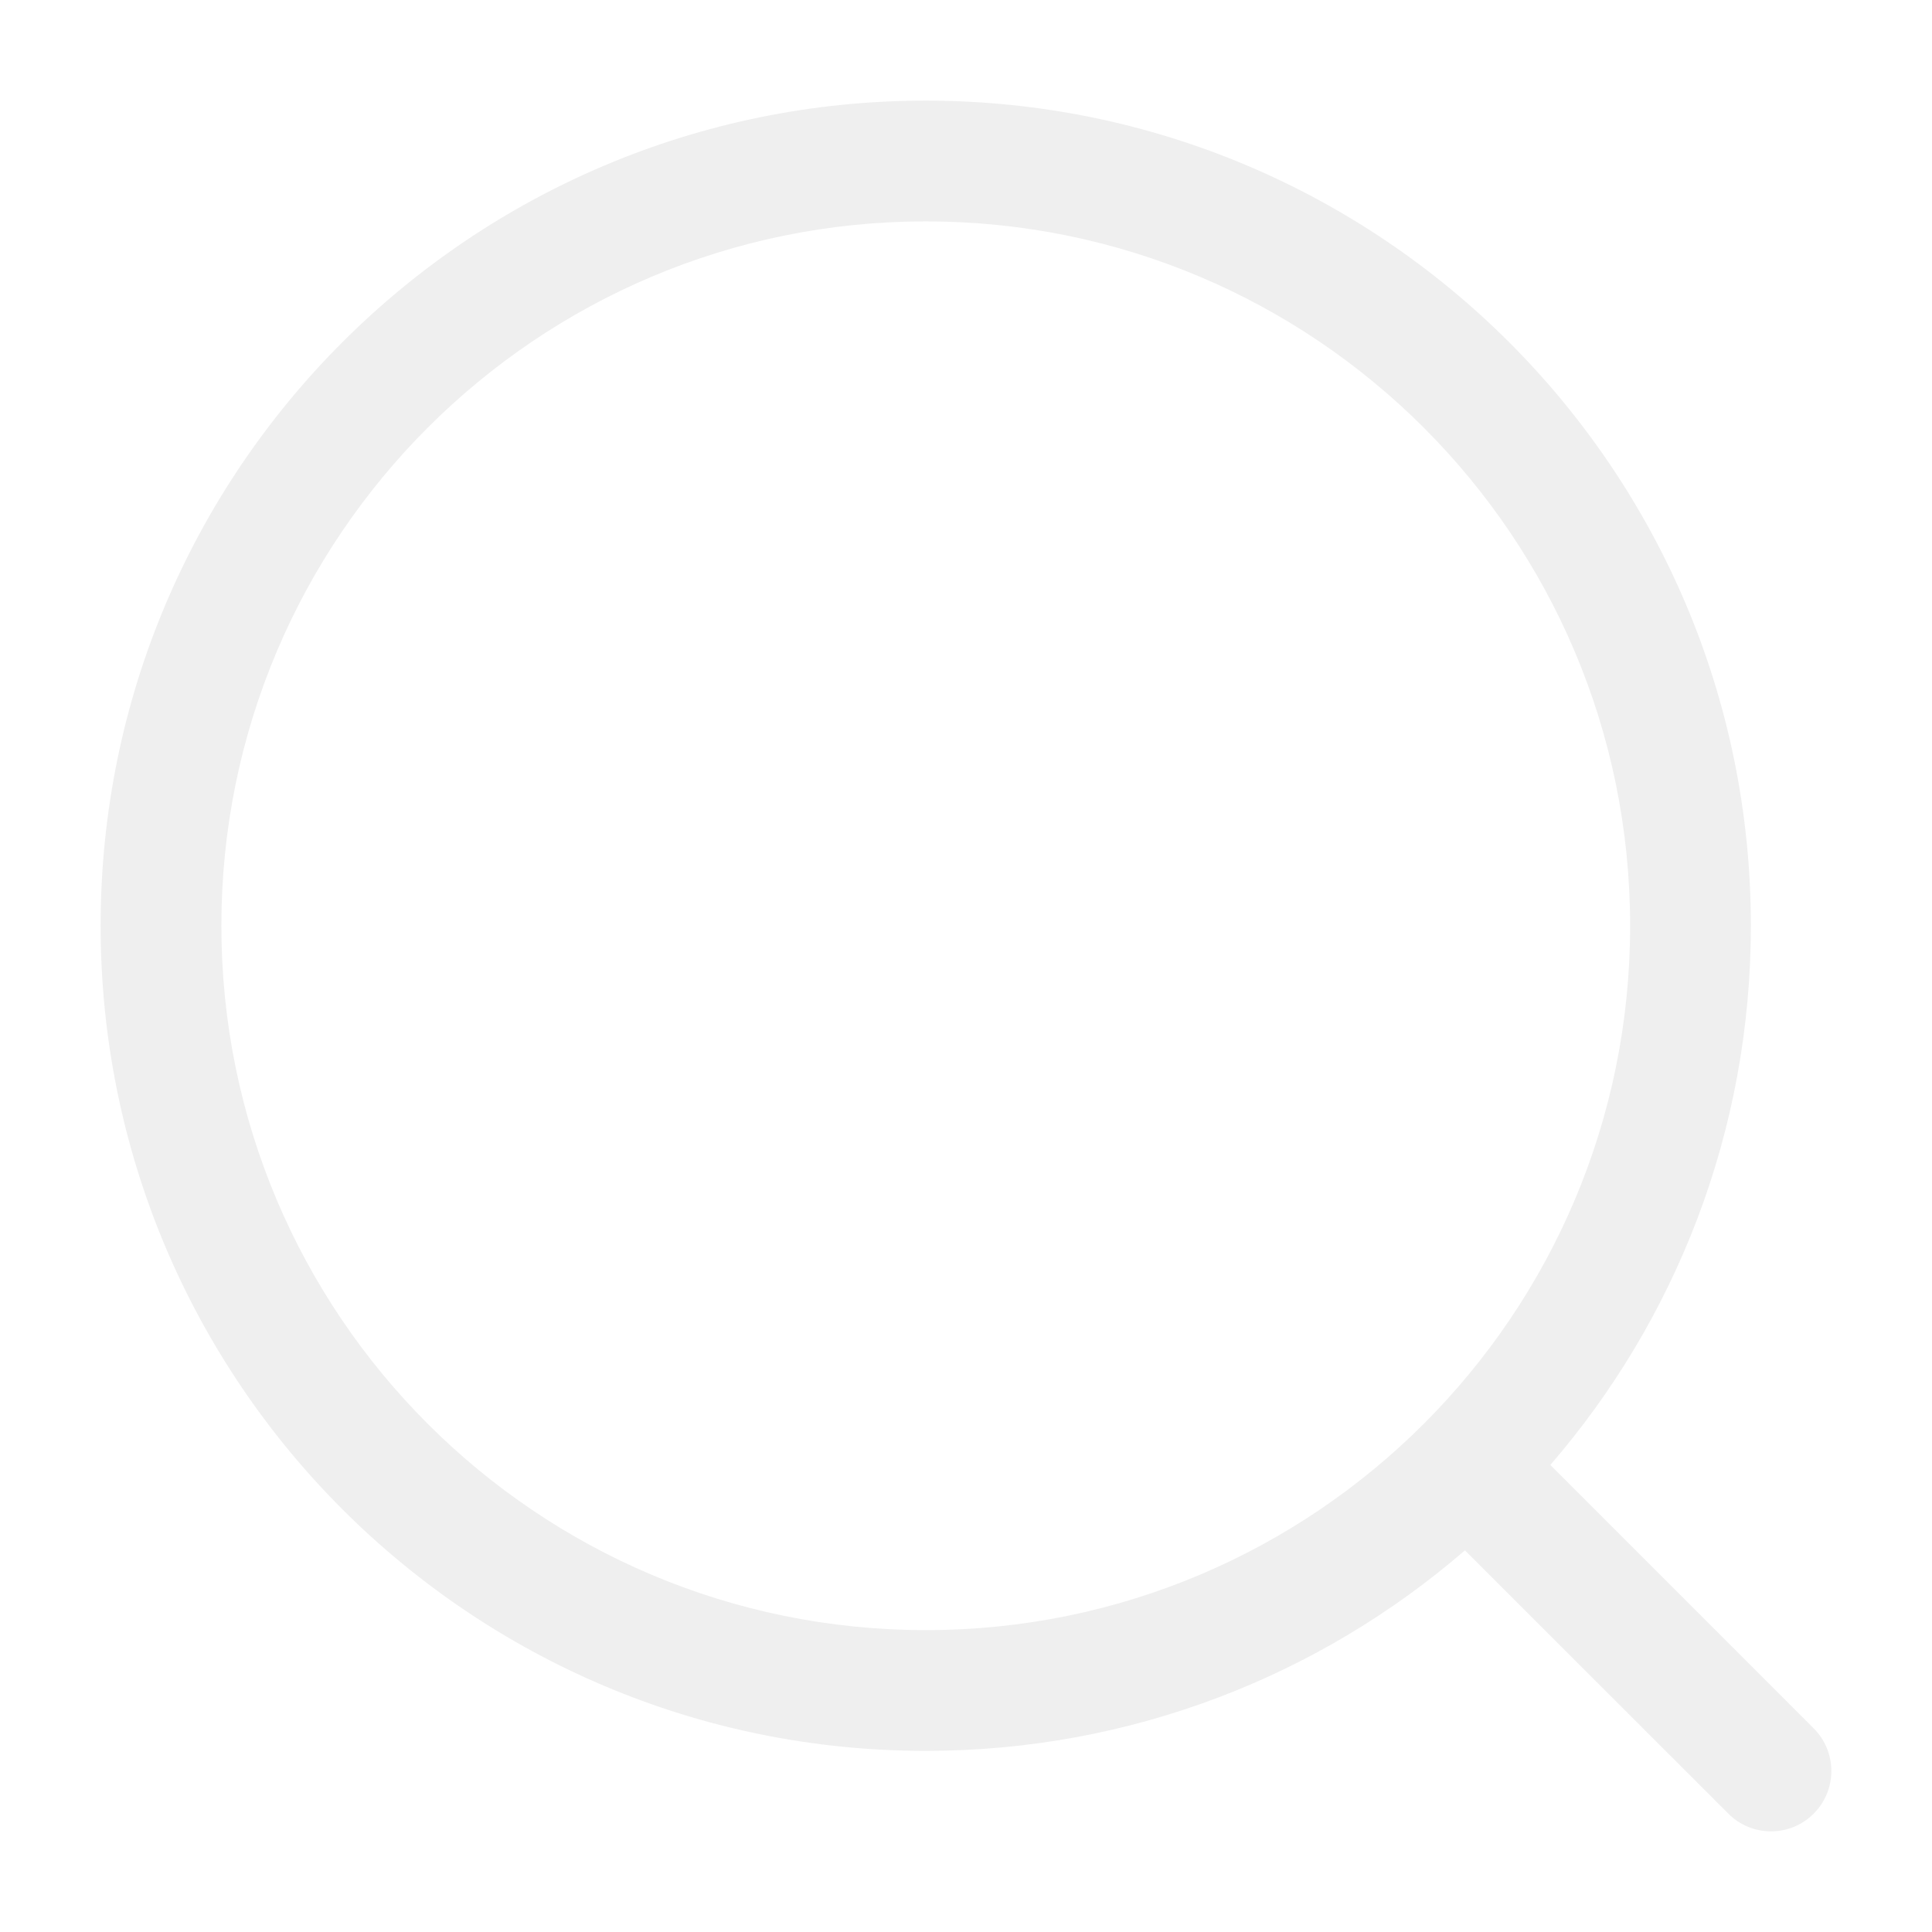
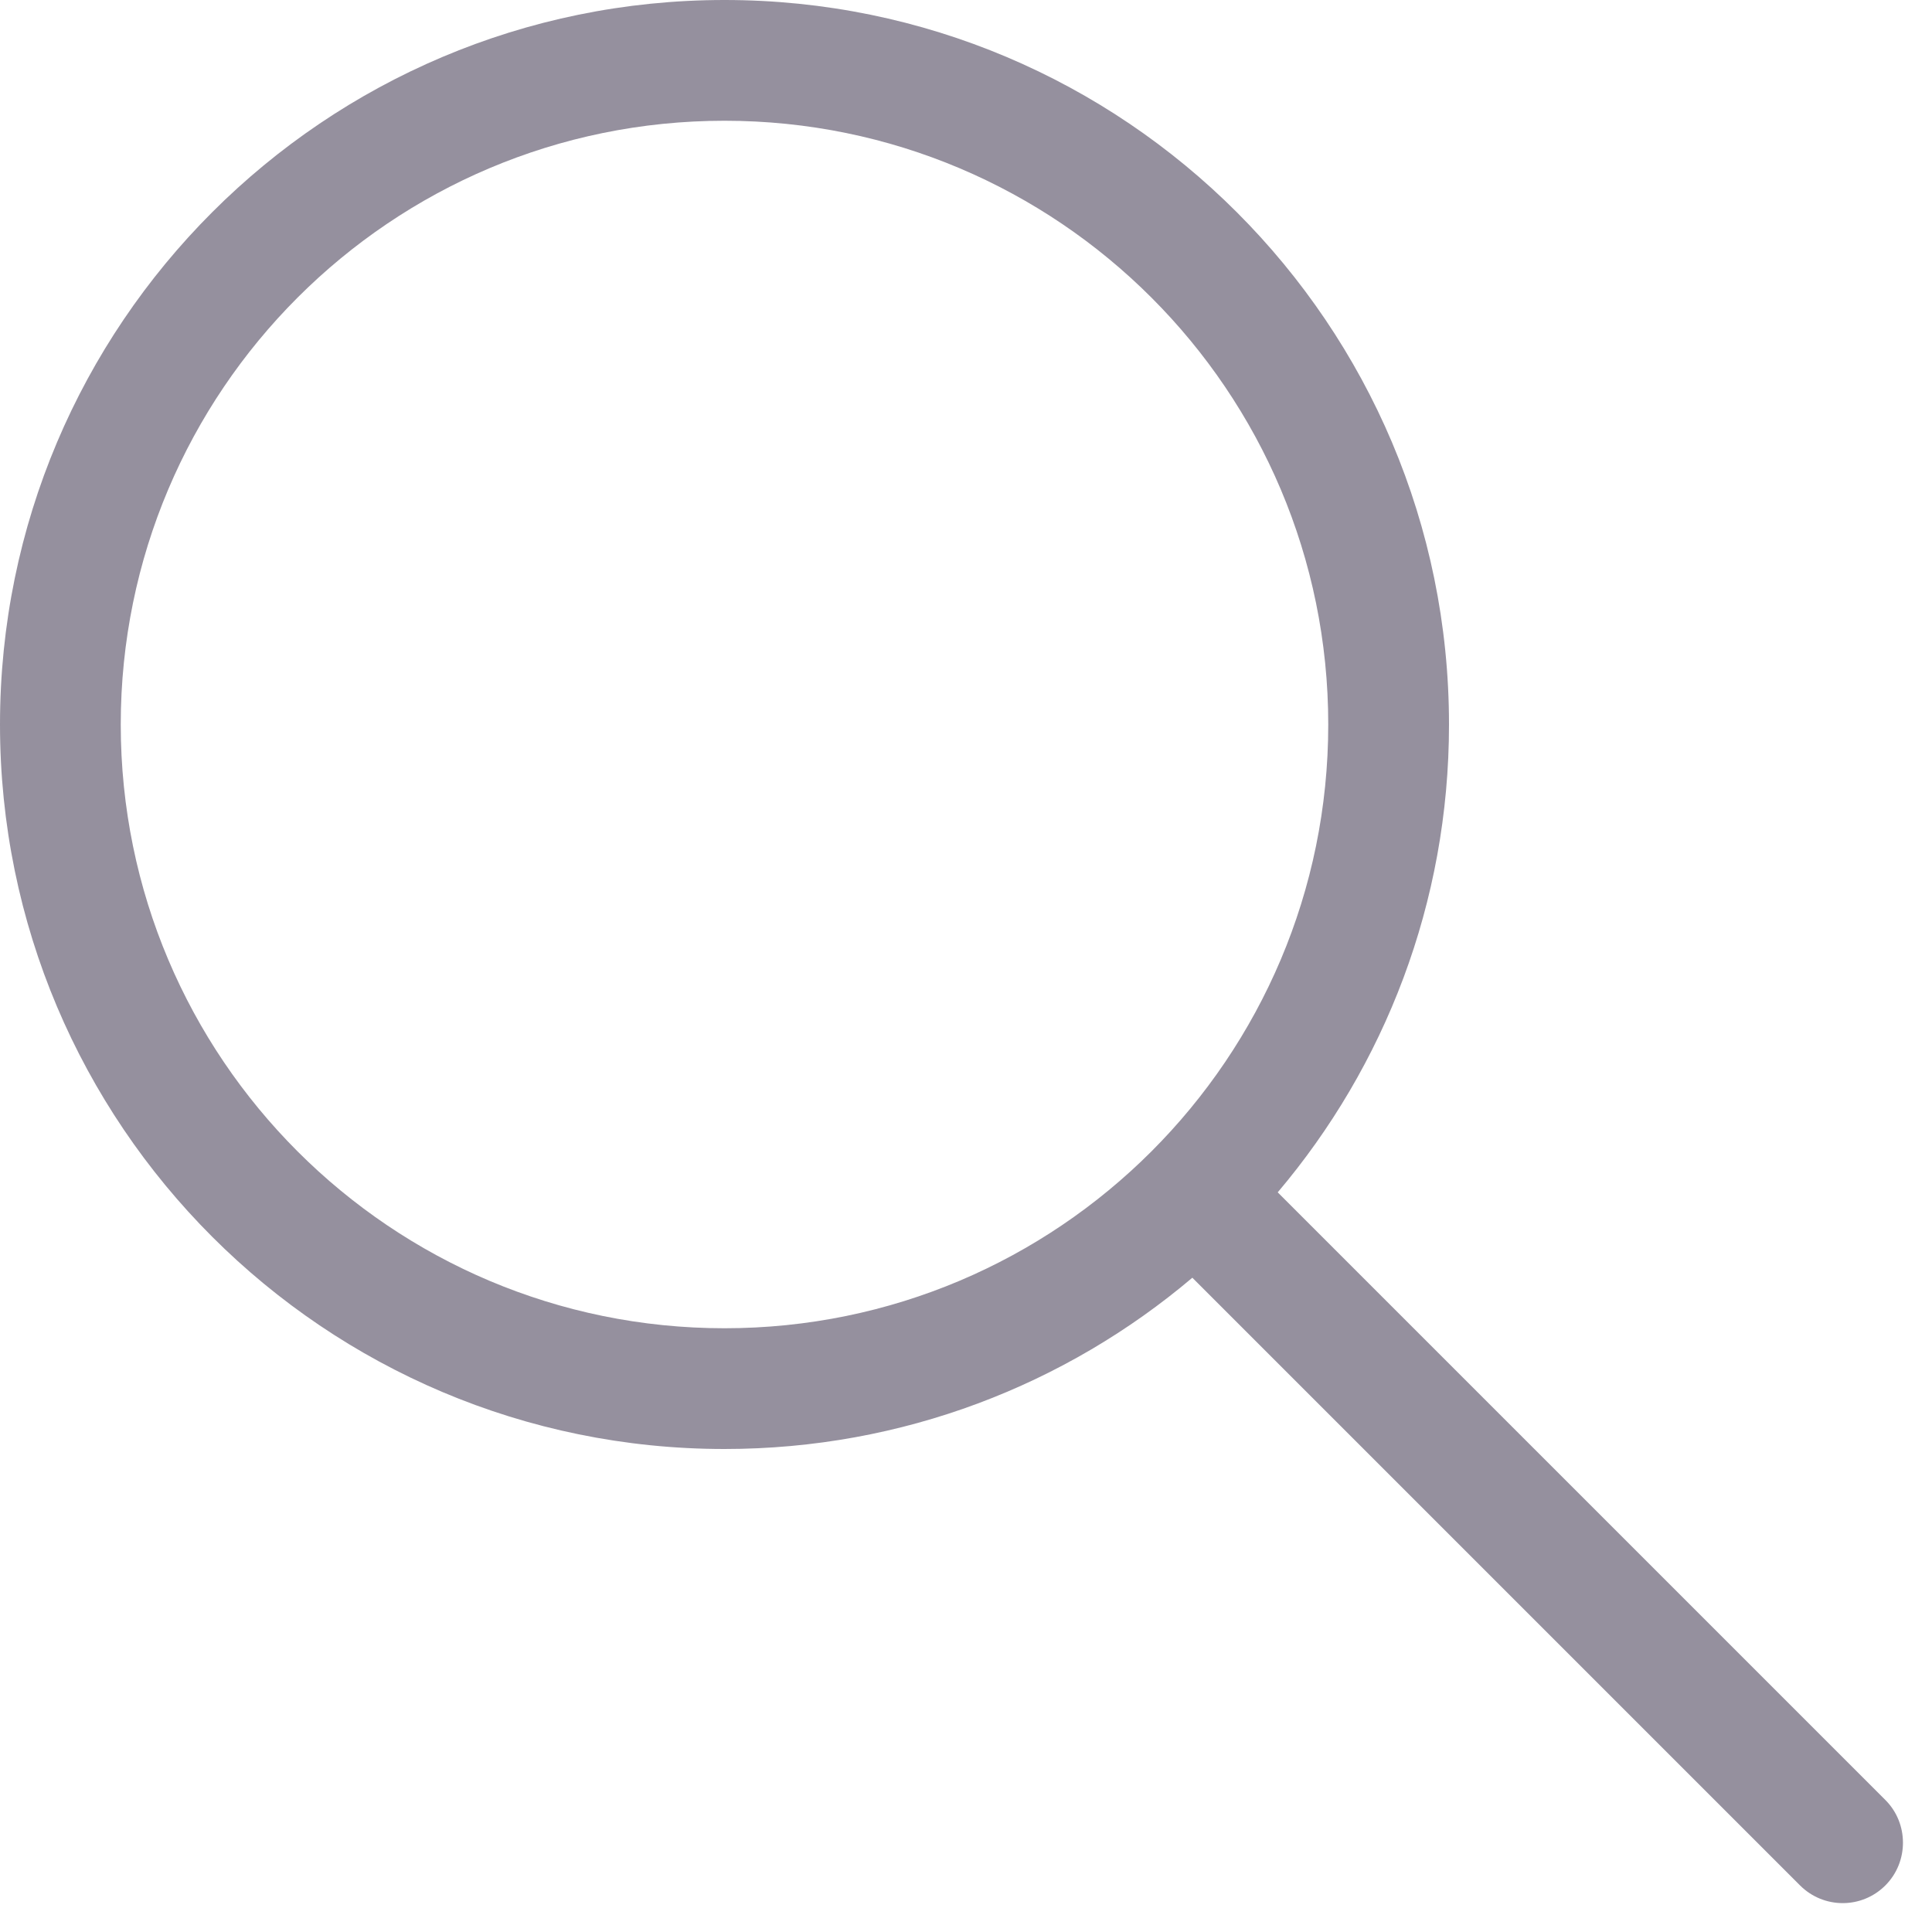
- <svg xmlns="http://www.w3.org/2000/svg" width="24" height="24" viewBox="0 0 24 24" fill="none">
-   <path fill-rule="evenodd" clip-rule="evenodd" d="M11.5 2.75C6.668 2.75 2.75 6.668 2.75 11.5C2.75 16.332 6.668 20.25 11.5 20.25C16.332 20.25 20.25 16.332 20.25 11.5C20.25 6.668 16.332 2.75 11.5 2.75ZM1.25 11.5C1.25 5.839 5.839 1.25 11.5 1.25C17.161 1.25 21.75 5.839 21.75 11.5C21.75 14.06 20.811 16.402 19.259 18.198L22.53 21.47C22.823 21.763 22.823 22.237 22.53 22.53C22.237 22.823 21.763 22.823 21.47 22.53L18.198 19.259C16.402 20.811 14.06 21.75 11.5 21.75C5.839 21.75 1.25 17.161 1.25 11.5Z" fill="#EFEFEF" />
+ <svg xmlns="http://www.w3.org/2000/svg" width="32px" height="32px" viewBox="0 0 32 32" version="1.1">
+   <defs />
+   <g id="Page-2-Copy" stroke="none" stroke-width="1" fill="none" fill-rule="evenodd">
+     <g id="35" stroke="#979797" fill="#95909E">
+       <path d="M19.749,21.163 L29.814,31.228 C30.204,31.618 30.835,31.621 31.228,31.228 C31.618,30.837 31.614,30.199 31.228,29.814 L21.163,19.749 C22.933,17.658 24,14.954 24,12 C24,5.373 18.627,0 12,0 C5.373,0 0,5.373 0,12 C0,18.627 5.373,24 12,24 C14.954,24 17.658,22.933 19.749,21.163 L19.749,21.163 L19.749,21.163 Z M2,12 C2,6.477 6.477,2 12,2 C17.523,2 22,6.477 22,12 C22,17.523 17.523,22 12,22 C6.477,22 2,17.523 2,12 L2,12 Z" id="Rectangle-404" stroke="none" />
+     </g>
+   </g>
</svg>
